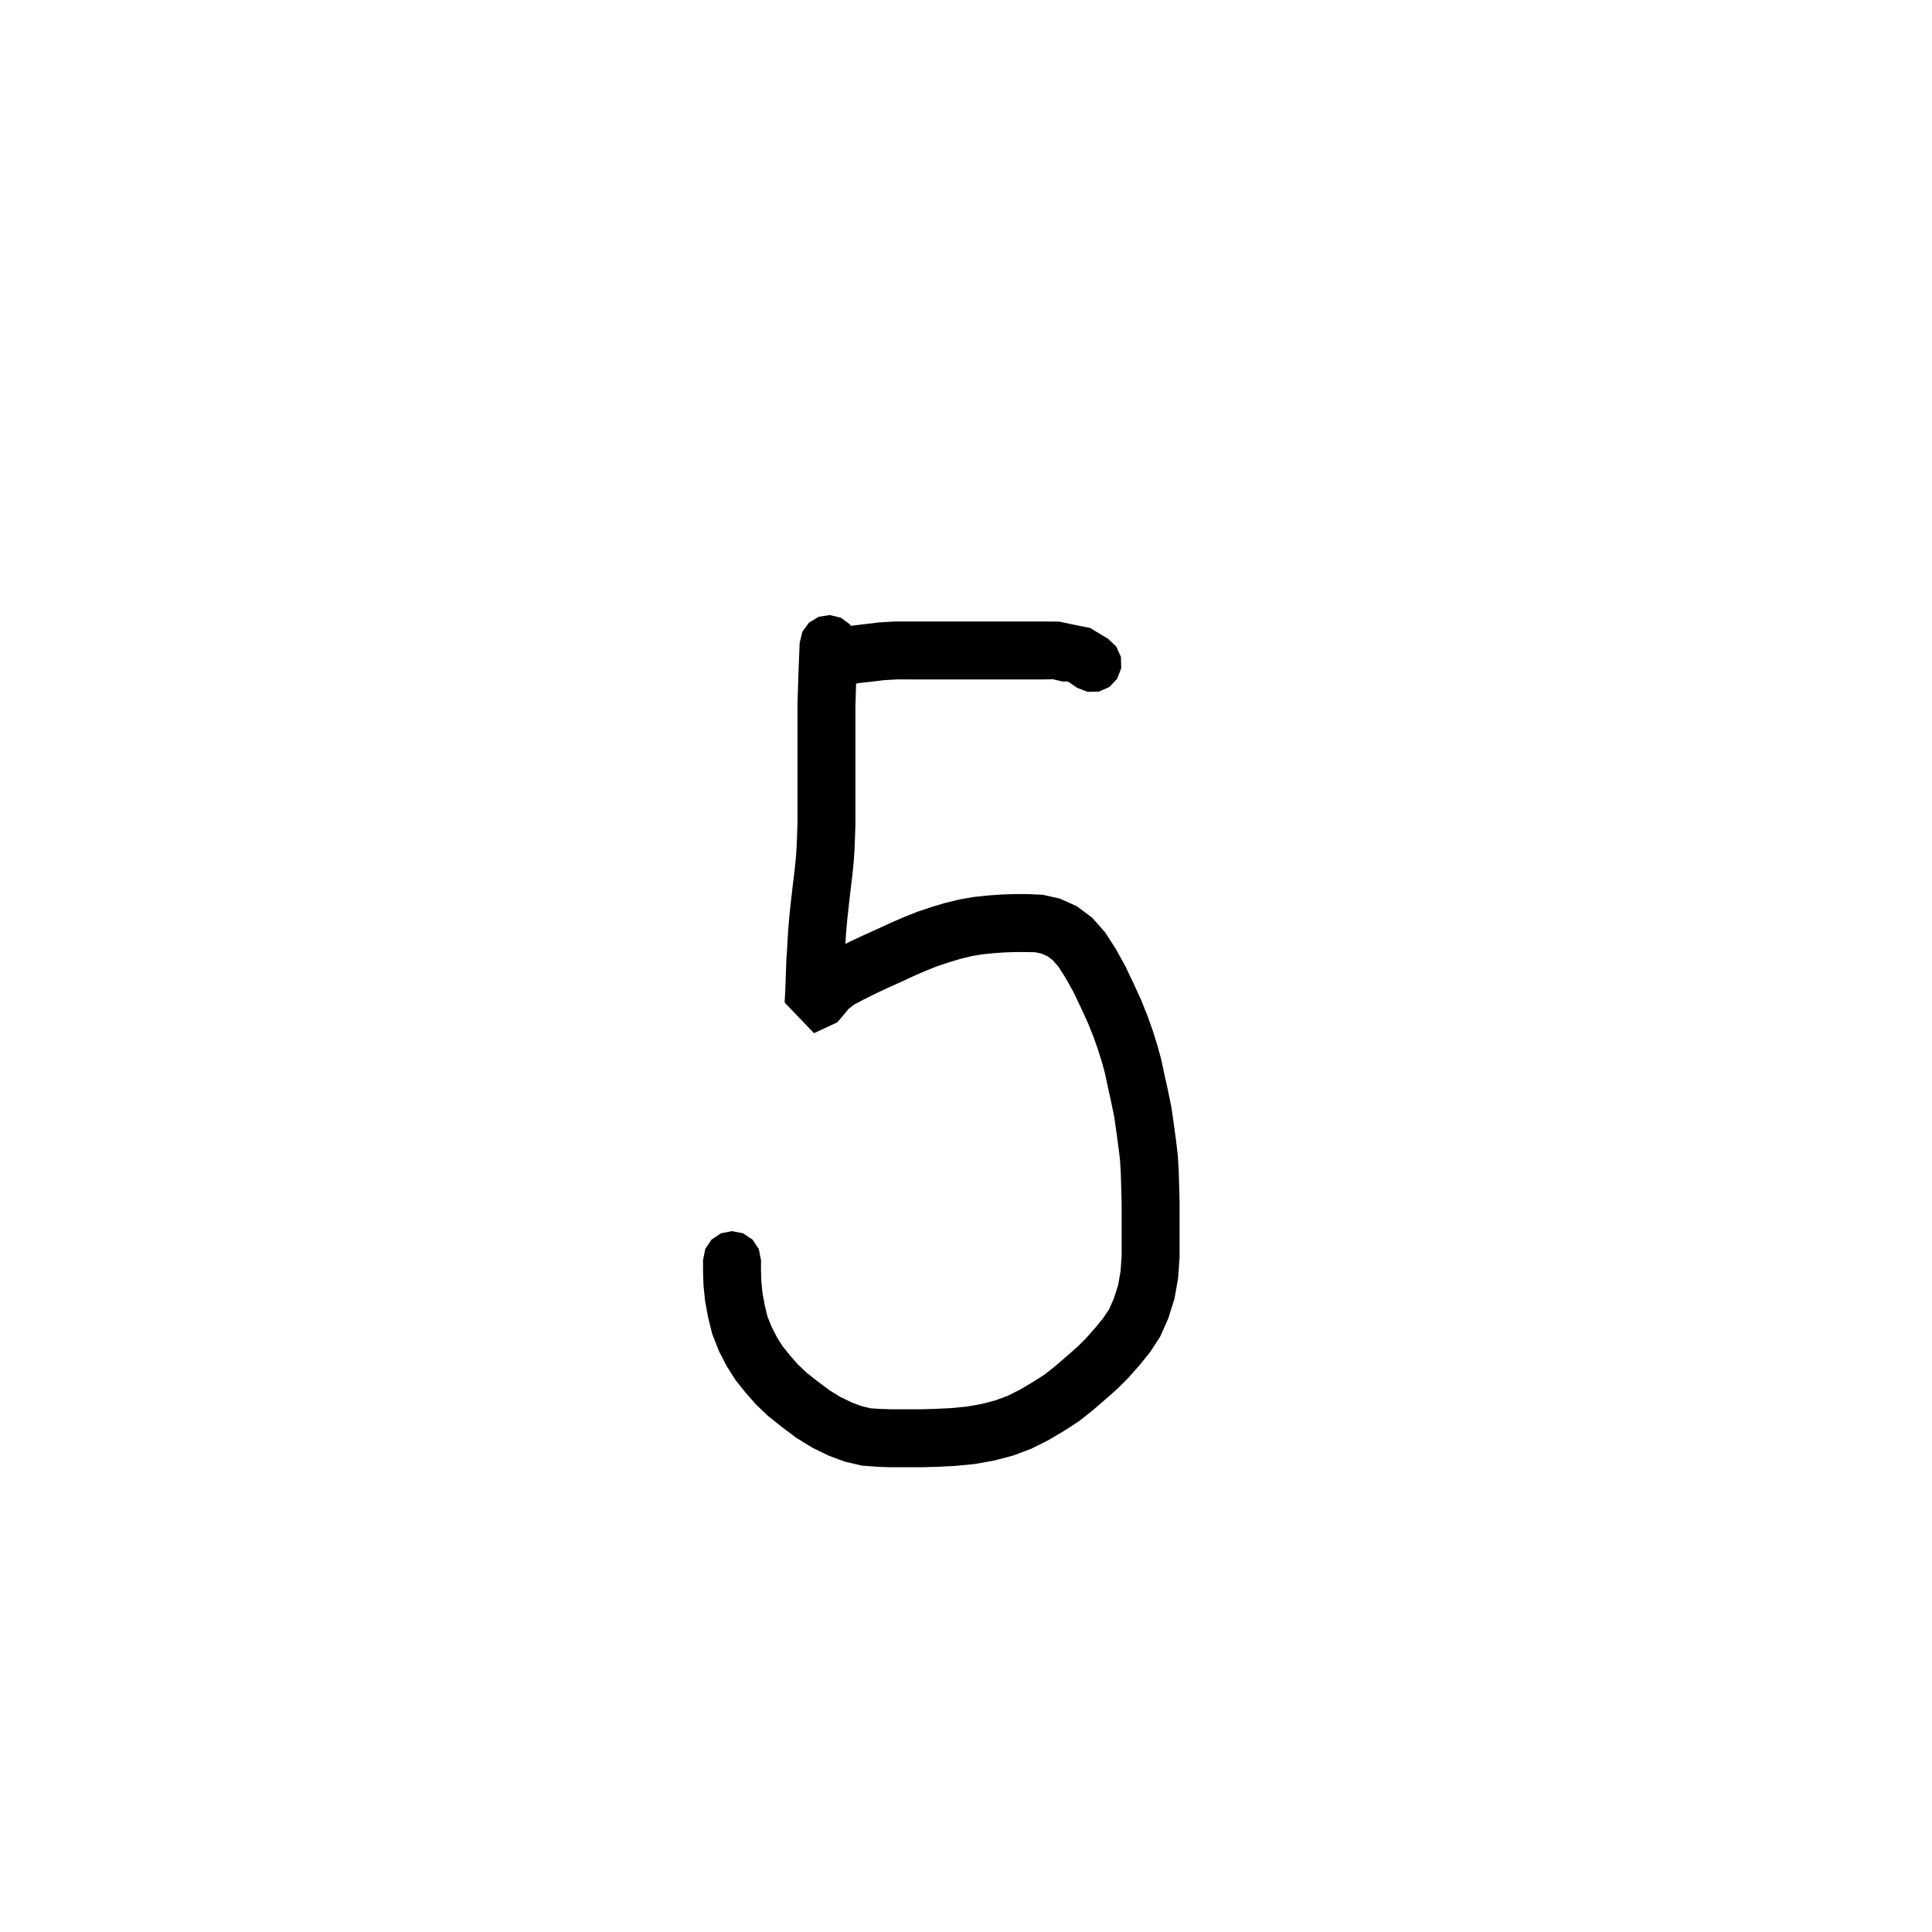
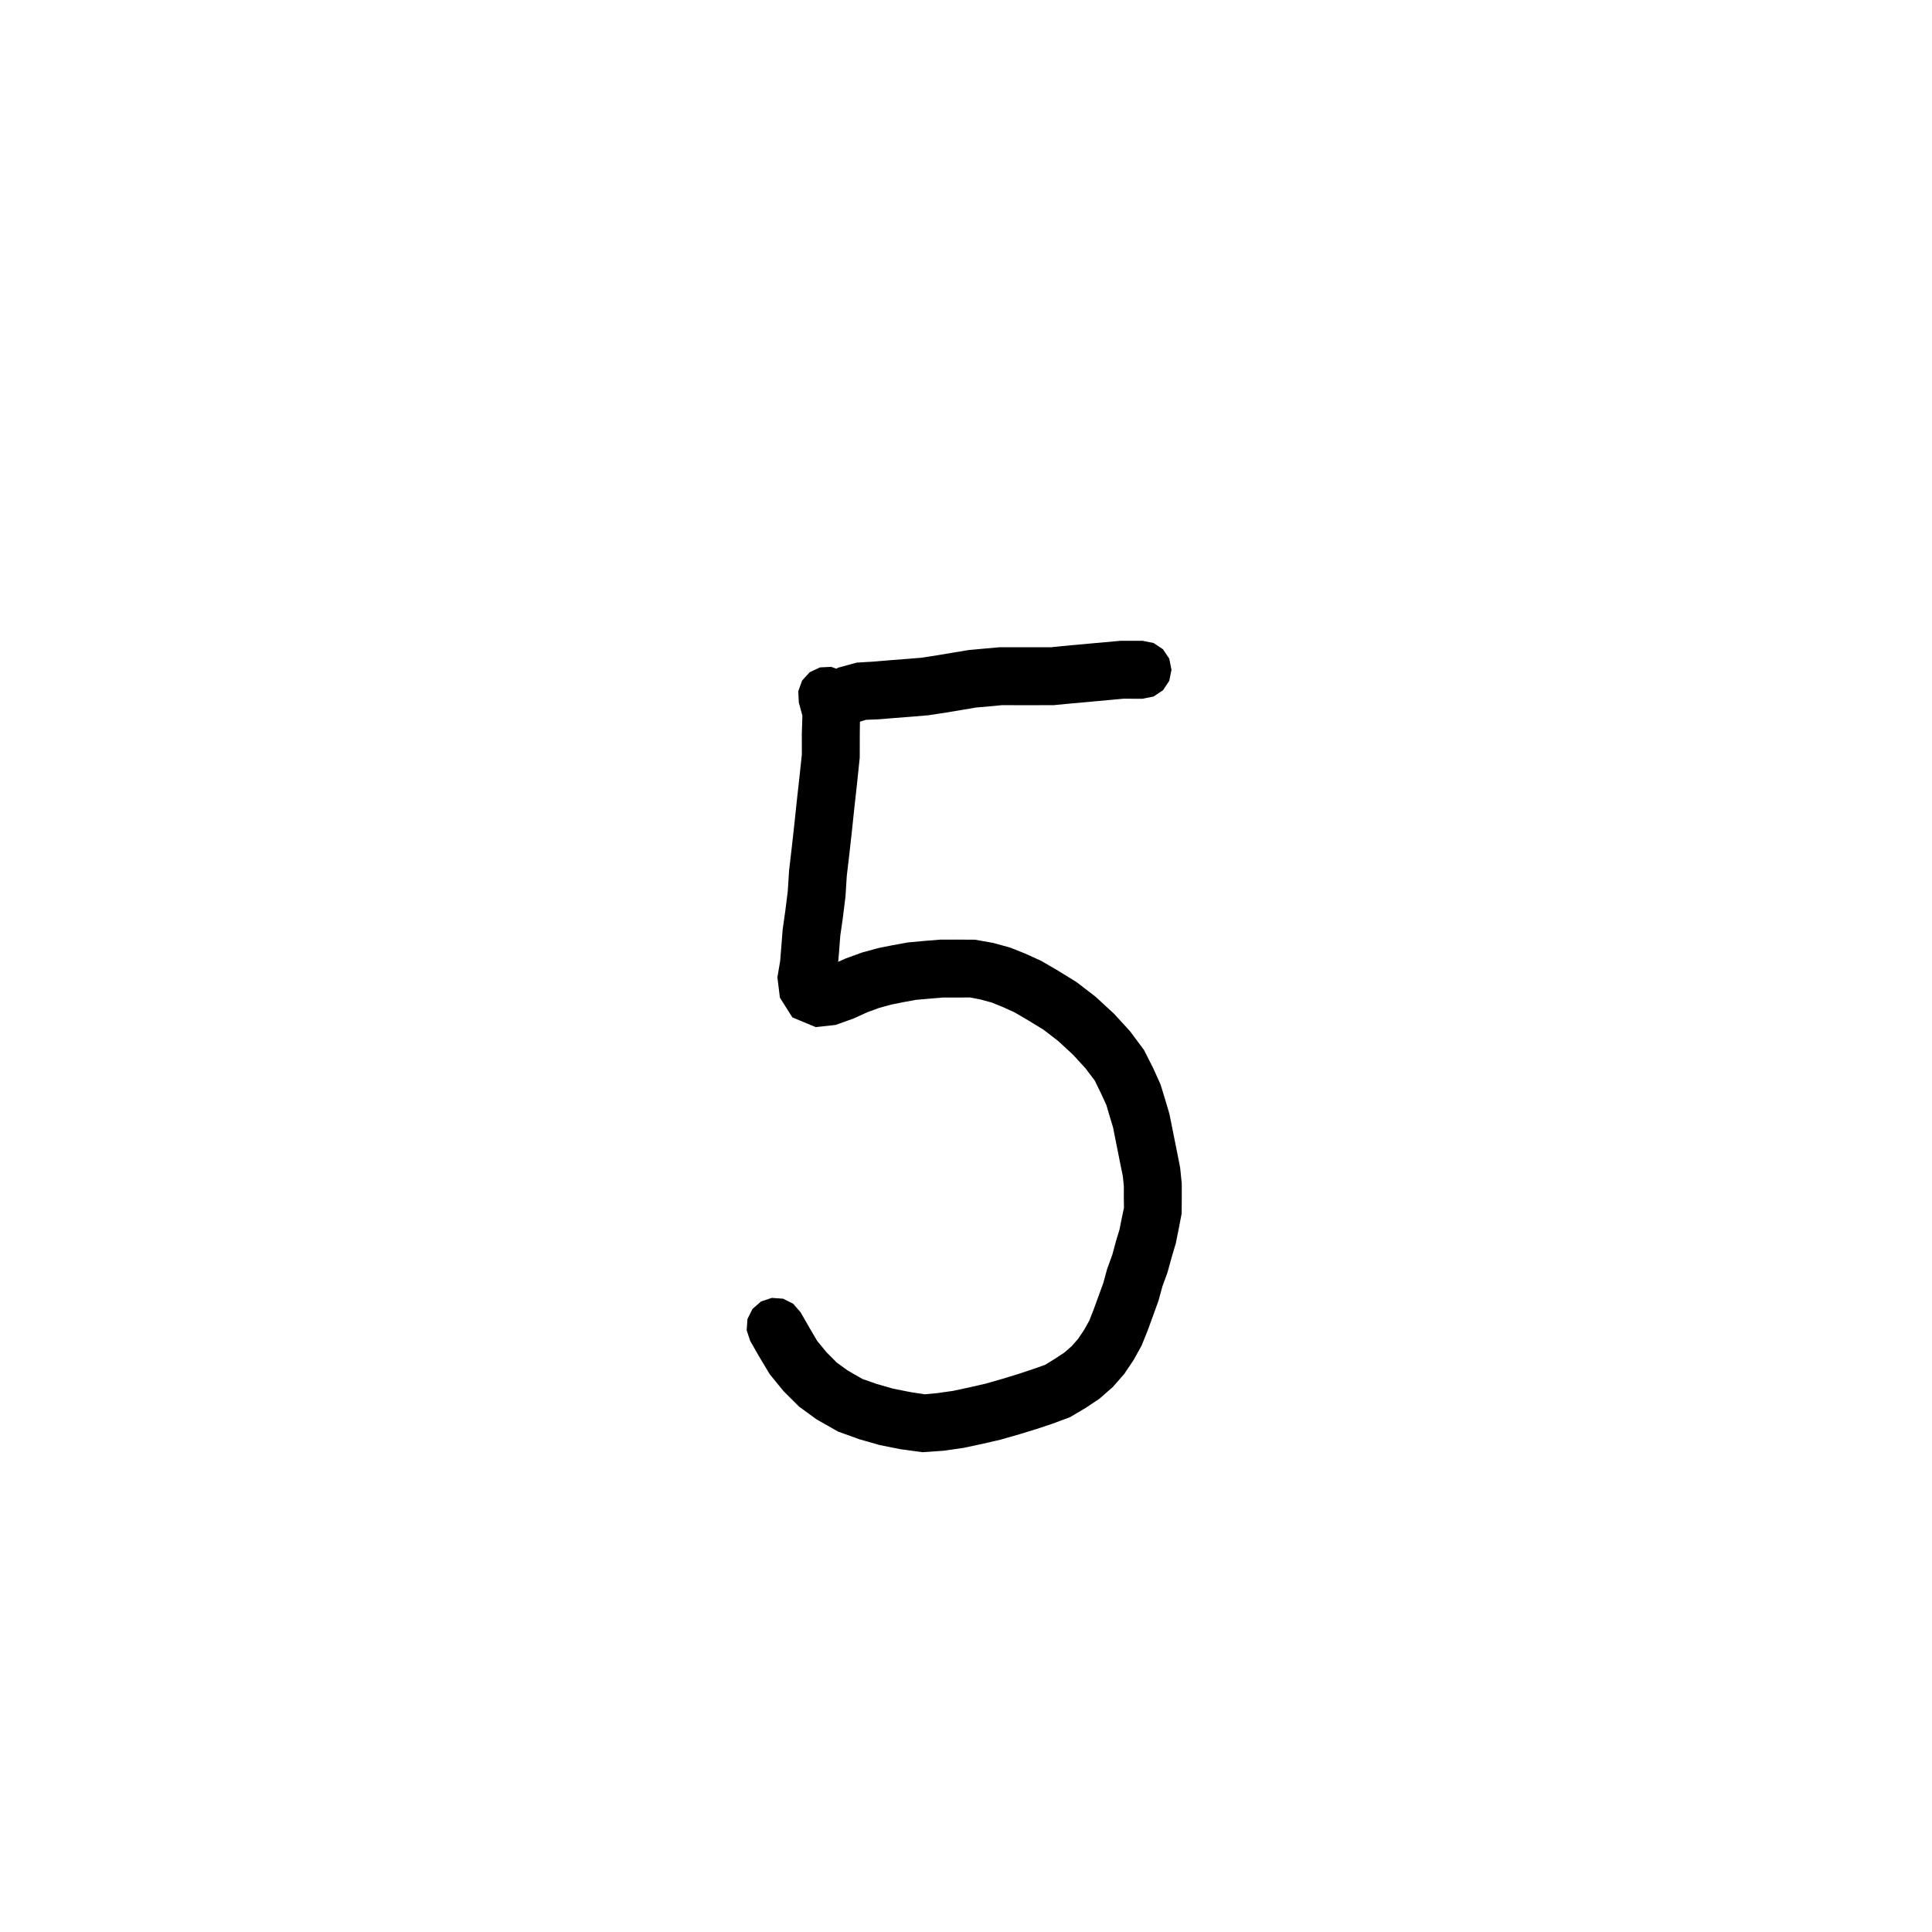
<svg xmlns="http://www.w3.org/2000/svg" viewBox="0 0 300 300" width="300" height="300">
-   <path d="M 124.17 99.82 L 124.059 102.6 L 123.969 104.911 L 123.902 107.13 L 123.834 109.394 L 123.833 111.4 L 123.833 113.533 L 123.833 115.867 L 123.833 118.467 L 123.833 120.933 L 123.833 123.467 L 123.833 125.8 L 123.834 127.858 L 123.77 129.639 L 123.706 131.43 L 123.583 133.214 L 123.395 135.028 L 123.131 137.208 L 122.861 139.57 L 122.588 142.098 L 122.378 144.546 L 122.242 146.928 L 122.106 149.042 L 122.036 151.039 L 121.97 152.827 L 121.906 154.442 L 121.833 155.667 L 126.4 160.433 L 130.01 158.751 L 130.89 157.72 L 131.768 156.661 L 132.645 155.978 L 134.134 155.197 L 136.025 154.252 L 137.939 153.359 L 139.873 152.492 L 141.847 151.57 L 143.731 150.754 L 145.549 150.025 L 147.359 149.423 L 149.178 148.876 L 150.845 148.473 L 152.482 148.191 L 154.193 148.016 L 155.907 147.894 L 157.612 147.833 L 159.388 147.833 L 160.765 147.864 L 161.71 148.069 L 162.652 148.479 L 163.46 149.087 L 164.385 150.147 L 165.531 151.965 L 166.73 154.122 L 167.856 156.503 L 168.933 158.846 L 169.792 160.994 L 170.464 162.89 L 171.084 164.874 L 171.56 166.592 L 172.003 168.689 L 172.532 171.072 L 173.035 173.512 L 173.343 175.686 L 173.67 178.107 L 173.918 180.135 L 174.038 182.198 L 174.102 184.392 L 174.167 186.858 L 174.167 189.467 L 174.167 192.333 L 174.17 194.973 L 174 197.389 L 173.628 199.535 L 172.987 201.553 L 172.24 203.263 L 171.302 204.675 L 170.036 206.221 L 168.65 207.789 L 167.389 209.05 L 165.774 210.476 L 163.931 212.067 L 162.245 213.409 L 160.442 214.568 L 158.383 215.781 L 156.472 216.74 L 154.581 217.441 L 152.43 218.006 L 150.187 218.409 L 147.734 218.646 L 145.225 218.77 L 142.872 218.834 L 140.533 218.833 L 138.406 218.834 L 136.637 218.773 L 135.223 218.687 L 133.826 218.356 L 132.306 217.797 L 130.492 216.918 L 128.804 215.883 L 126.88 214.435 L 125.15 213.068 L 123.85 211.821 L 122.651 210.446 L 121.533 209.058 L 120.64 207.634 L 119.835 206.081 L 119.155 204.369 L 118.735 202.6 L 118.388 200.697 L 118.223 199.034 L 118.166 197.252 L 118.167 195.667 L 117.824 193.945 L 116.849 192.485 L 115.389 191.509 L 113.667 191.167 L 111.945 191.509 L 110.485 192.485 L 109.509 193.945 L 109.167 195.667 L 109.167 197.415 L 109.243 199.633 L 109.479 201.97 L 109.931 204.467 L 110.579 207.098 L 111.632 209.785 L 112.826 212.099 L 114.2 214.276 L 115.749 216.221 L 117.35 218.045 L 119.25 219.865 L 121.387 221.565 L 123.73 223.317 L 126.174 224.815 L 128.761 226.069 L 131.24 226.977 L 133.843 227.58 L 136.163 227.76 L 138.261 227.833 L 140.533 227.833 L 142.995 227.833 L 145.575 227.763 L 148.399 227.621 L 151.413 227.325 L 154.37 226.794 L 157.286 226.025 L 160.061 224.993 L 162.684 223.686 L 165.158 222.232 L 167.488 220.724 L 169.669 219 L 171.692 217.257 L 173.544 215.616 L 175.216 213.944 L 176.897 212.046 L 178.564 209.992 L 180.16 207.537 L 181.413 204.713 L 182.372 201.665 L 182.934 198.478 L 183.164 195.294 L 183.167 192.333 L 183.167 189.467 L 183.166 186.742 L 183.098 184.142 L 183.029 181.802 L 182.882 179.332 L 182.597 176.959 L 182.257 174.448 L 181.899 171.955 L 181.334 169.194 L 180.797 166.777 L 180.307 164.475 L 179.716 162.326 L 179.002 160.044 L 178.208 157.806 L 177.2 155.287 L 176.011 152.697 L 174.736 150.011 L 173.269 147.368 L 171.615 144.787 L 169.606 142.513 L 167.215 140.721 L 164.556 139.531 L 161.901 138.936 L 159.546 138.834 L 157.454 138.834 L 155.426 138.906 L 153.407 139.051 L 151.252 139.276 L 149.022 139.66 L 146.822 140.19 L 144.641 140.843 L 142.451 141.575 L 140.269 142.446 L 138.153 143.363 L 136.127 144.308 L 134.194 145.175 L 132.108 146.148 L 129.999 147.203 L 127.755 148.422 L 125.565 150.139 L 124.043 151.88 L 123.456 152.583 L 126.4 151.433 L 130.833 155.667 L 130.894 154.891 L 130.963 153.173 L 131.03 151.361 L 131.094 149.491 L 131.225 147.472 L 131.355 145.187 L 131.546 142.969 L 131.806 140.564 L 132.069 138.259 L 132.338 136.038 L 132.55 133.987 L 132.694 131.903 L 132.764 129.961 L 132.833 128.008 L 132.833 125.8 L 132.833 123.467 L 132.833 120.933 L 132.833 118.467 L 132.833 115.867 L 132.833 113.533 L 132.833 111.4 L 132.833 109.539 L 132.898 107.403 L 132.964 105.223 L 133.052 102.955 L 133.163 100.18 L 132.89 98.445 L 131.973 96.948 L 130.554 95.915 L 128.847 95.504 L 127.112 95.777 L 125.614 96.693 L 124.581 98.113 Z" fill="black" fill-rule="nonzero" />
-   <path d="M 131.236 106.66 L 133.216 106.079 L 135.192 105.869 L 137.268 105.615 L 139.278 105.498 L 141 105.5 L 142.8 105.5 L 144.667 105.5 L 146.533 105.5 L 148.333 105.5 L 150.133 105.5 L 151.933 105.5 L 153.667 105.5 L 155.333 105.5 L 157.067 105.5 L 158.8 105.5 L 160.533 105.5 L 162.267 105.5 L 163.494 105.471 L 164.971 105.823 L 165.835 105.825 L 167.264 106.805 L 168.903 107.435 L 170.658 107.389 L 172.262 106.676 L 173.471 105.403 L 174.101 103.764 L 174.056 102.009 L 173.343 100.404 L 172.07 99.195 L 169.276 97.509 L 166.629 96.977 L 164.506 96.529 L 162.267 96.5 L 160.533 96.5 L 158.8 96.5 L 157.067 96.5 L 155.333 96.5 L 153.667 96.5 L 151.933 96.5 L 150.133 96.5 L 148.333 96.5 L 146.533 96.5 L 144.667 96.5 L 142.8 96.5 L 141 96.5 L 138.988 96.502 L 136.465 96.651 L 134.141 96.931 L 131.451 97.254 L 128.764 98.006 L 127.202 98.809 L 126.066 100.148 L 125.529 101.82 L 125.673 103.57 L 126.476 105.131 L 127.815 106.267 L 129.486 106.804 Z" fill="black" fill-rule="nonzero" />
+   <path d="M 124.041 109.091 L 124.595 111.114 L 124.506 113.955 L 124.513 117.15 L 124.132 120.716 L 123.732 124.316 L 123.332 128.116 L 122.935 131.689 L 122.525 135.193 L 122.326 138.38 L 121.946 141.405 L 121.534 144.303 L 121.321 147.041 L 121.144 149.218 L 120.712 151.763 L 121.105 154.923 L 123.043 157.987 L 126.661 159.487 L 129.751 159.152 L 132.51 158.165 L 134.71 157.165 L 136.571 156.488 L 138.449 155.978 L 140.248 155.621 L 142.214 155.259 L 144.196 155.083 L 146.394 154.896 L 148.606 154.9 L 150.616 154.883 L 152.209 155.188 L 153.983 155.669 L 155.634 156.336 L 157.525 157.19 L 159.691 158.459 L 162.045 159.9 L 164.3 161.635 L 166.624 163.782 L 168.549 165.881 L 169.99 167.785 L 170.947 169.742 L 171.801 171.602 L 172.296 173.293 L 172.841 175.091 L 173.194 176.883 L 173.594 178.883 L 173.994 180.883 L 174.356 182.668 L 174.512 184.225 L 174.506 186 L 174.529 187.552 L 174.194 189.117 L 173.841 190.909 L 173.279 192.764 L 172.718 194.836 L 171.918 197.036 L 171.318 199.236 L 170.577 201.262 L 169.801 203.398 L 169.139 205.074 L 168.366 206.453 L 167.432 207.866 L 166.424 209.018 L 165.273 210.025 L 163.803 210.995 L 162.272 211.937 L 160.528 212.55 L 158.235 213.314 L 155.728 214.085 L 153.077 214.844 L 150.63 215.407 L 148.015 215.97 L 145.509 216.328 L 143.573 216.503 L 141.371 216.165 L 138.662 215.626 L 136.183 214.916 L 133.901 214.118 L 131.632 212.81 L 129.935 211.583 L 128.343 209.981 L 126.893 208.219 L 125.627 206.066 L 124.313 203.767 L 123.162 202.442 L 121.59 201.659 L 119.839 201.536 L 118.174 202.093 L 116.848 203.245 L 116.065 204.816 L 115.942 206.567 L 116.499 208.233 L 117.853 210.601 L 119.52 213.381 L 121.669 216.019 L 124.078 218.417 L 126.781 220.39 L 130.111 222.282 L 133.429 223.484 L 136.55 224.374 L 139.842 225.035 L 143.24 225.497 L 146.503 225.272 L 149.597 224.83 L 152.582 224.193 L 155.336 223.556 L 158.285 222.715 L 160.978 221.886 L 163.485 221.05 L 166.141 220.063 L 168.609 218.605 L 170.74 217.175 L 172.788 215.382 L 174.581 213.334 L 176.046 211.147 L 177.273 208.926 L 178.211 206.602 L 179.035 204.338 L 179.894 201.964 L 180.494 199.764 L 181.294 197.564 L 181.933 195.236 L 182.572 193.091 L 183.019 190.883 L 183.484 188.448 L 183.506 186 L 183.501 183.775 L 183.256 181.332 L 182.819 179.117 L 182.419 177.117 L 182.019 175.117 L 181.572 172.909 L 180.916 170.707 L 180.211 168.398 L 179.066 165.858 L 177.622 163.015 L 175.463 160.119 L 172.988 157.418 L 170.113 154.765 L 167.168 152.5 L 164.321 150.741 L 161.688 149.21 L 159.179 148.064 L 156.829 147.131 L 154.204 146.412 L 151.396 145.917 L 148.606 145.9 L 146.019 145.904 L 143.416 146.117 L 140.998 146.341 L 138.564 146.779 L 136.364 147.222 L 133.842 147.912 L 131.302 148.835 L 129.102 149.835 L 127.461 150.448 L 127.351 150.513 L 128.97 151.213 L 129.707 152.277 L 129.7 152.237 L 130.068 150.382 L 130.292 147.759 L 130.479 145.297 L 130.867 142.595 L 131.287 139.22 L 131.488 136.007 L 131.877 132.711 L 132.28 129.084 L 132.68 125.284 L 133.08 121.684 L 133.499 117.65 L 133.506 114.045 L 133.551 110.219 L 132.772 106.909 L 132.022 105.321 L 130.721 104.141 L 129.069 103.549 L 127.315 103.634 L 125.727 104.384 L 124.548 105.685 L 123.955 107.338 Z" fill="black" fill-rule="nonzero" />
+   <path d="M 132.643 112.327 L 134.479 111.772 L 136.514 111.689 L 138.965 111.486 L 141.565 111.286 L 144.142 111.068 L 146.917 110.643 L 149.346 110.239 L 151.588 109.862 L 153.614 109.682 L 155.62 109.495 L 157.406 109.5 L 159.406 109.5 L 161.406 109.5 L 163.631 109.494 L 165.833 109.28 L 168.014 109.082 L 170.214 108.882 L 172.414 108.682 L 174.443 108.494 L 175.806 108.5 L 177.406 108.5 L 179.128 108.157 L 180.588 107.182 L 181.564 105.722 L 181.906 104 L 181.564 102.278 L 180.588 100.818 L 179.128 99.843 L 177.406 99.5 L 175.806 99.5 L 173.97 99.506 L 171.599 99.718 L 169.399 99.918 L 167.199 100.118 L 164.98 100.32 L 163.182 100.506 L 161.406 100.5 L 159.406 100.5 L 157.406 100.5 L 155.192 100.505 L 152.799 100.718 L 150.424 100.938 L 147.866 101.361 L 145.495 101.757 L 143.07 102.132 L 140.847 102.314 L 138.247 102.514 L 135.899 102.711 L 133 102.895 L 130.17 103.673 L 128.608 104.476 L 127.473 105.815 L 126.936 107.486 L 127.079 109.236 L 127.882 110.798 L 129.221 111.934 L 130.893 112.471 Z" fill="black" fill-rule="nonzero" />
</svg>
